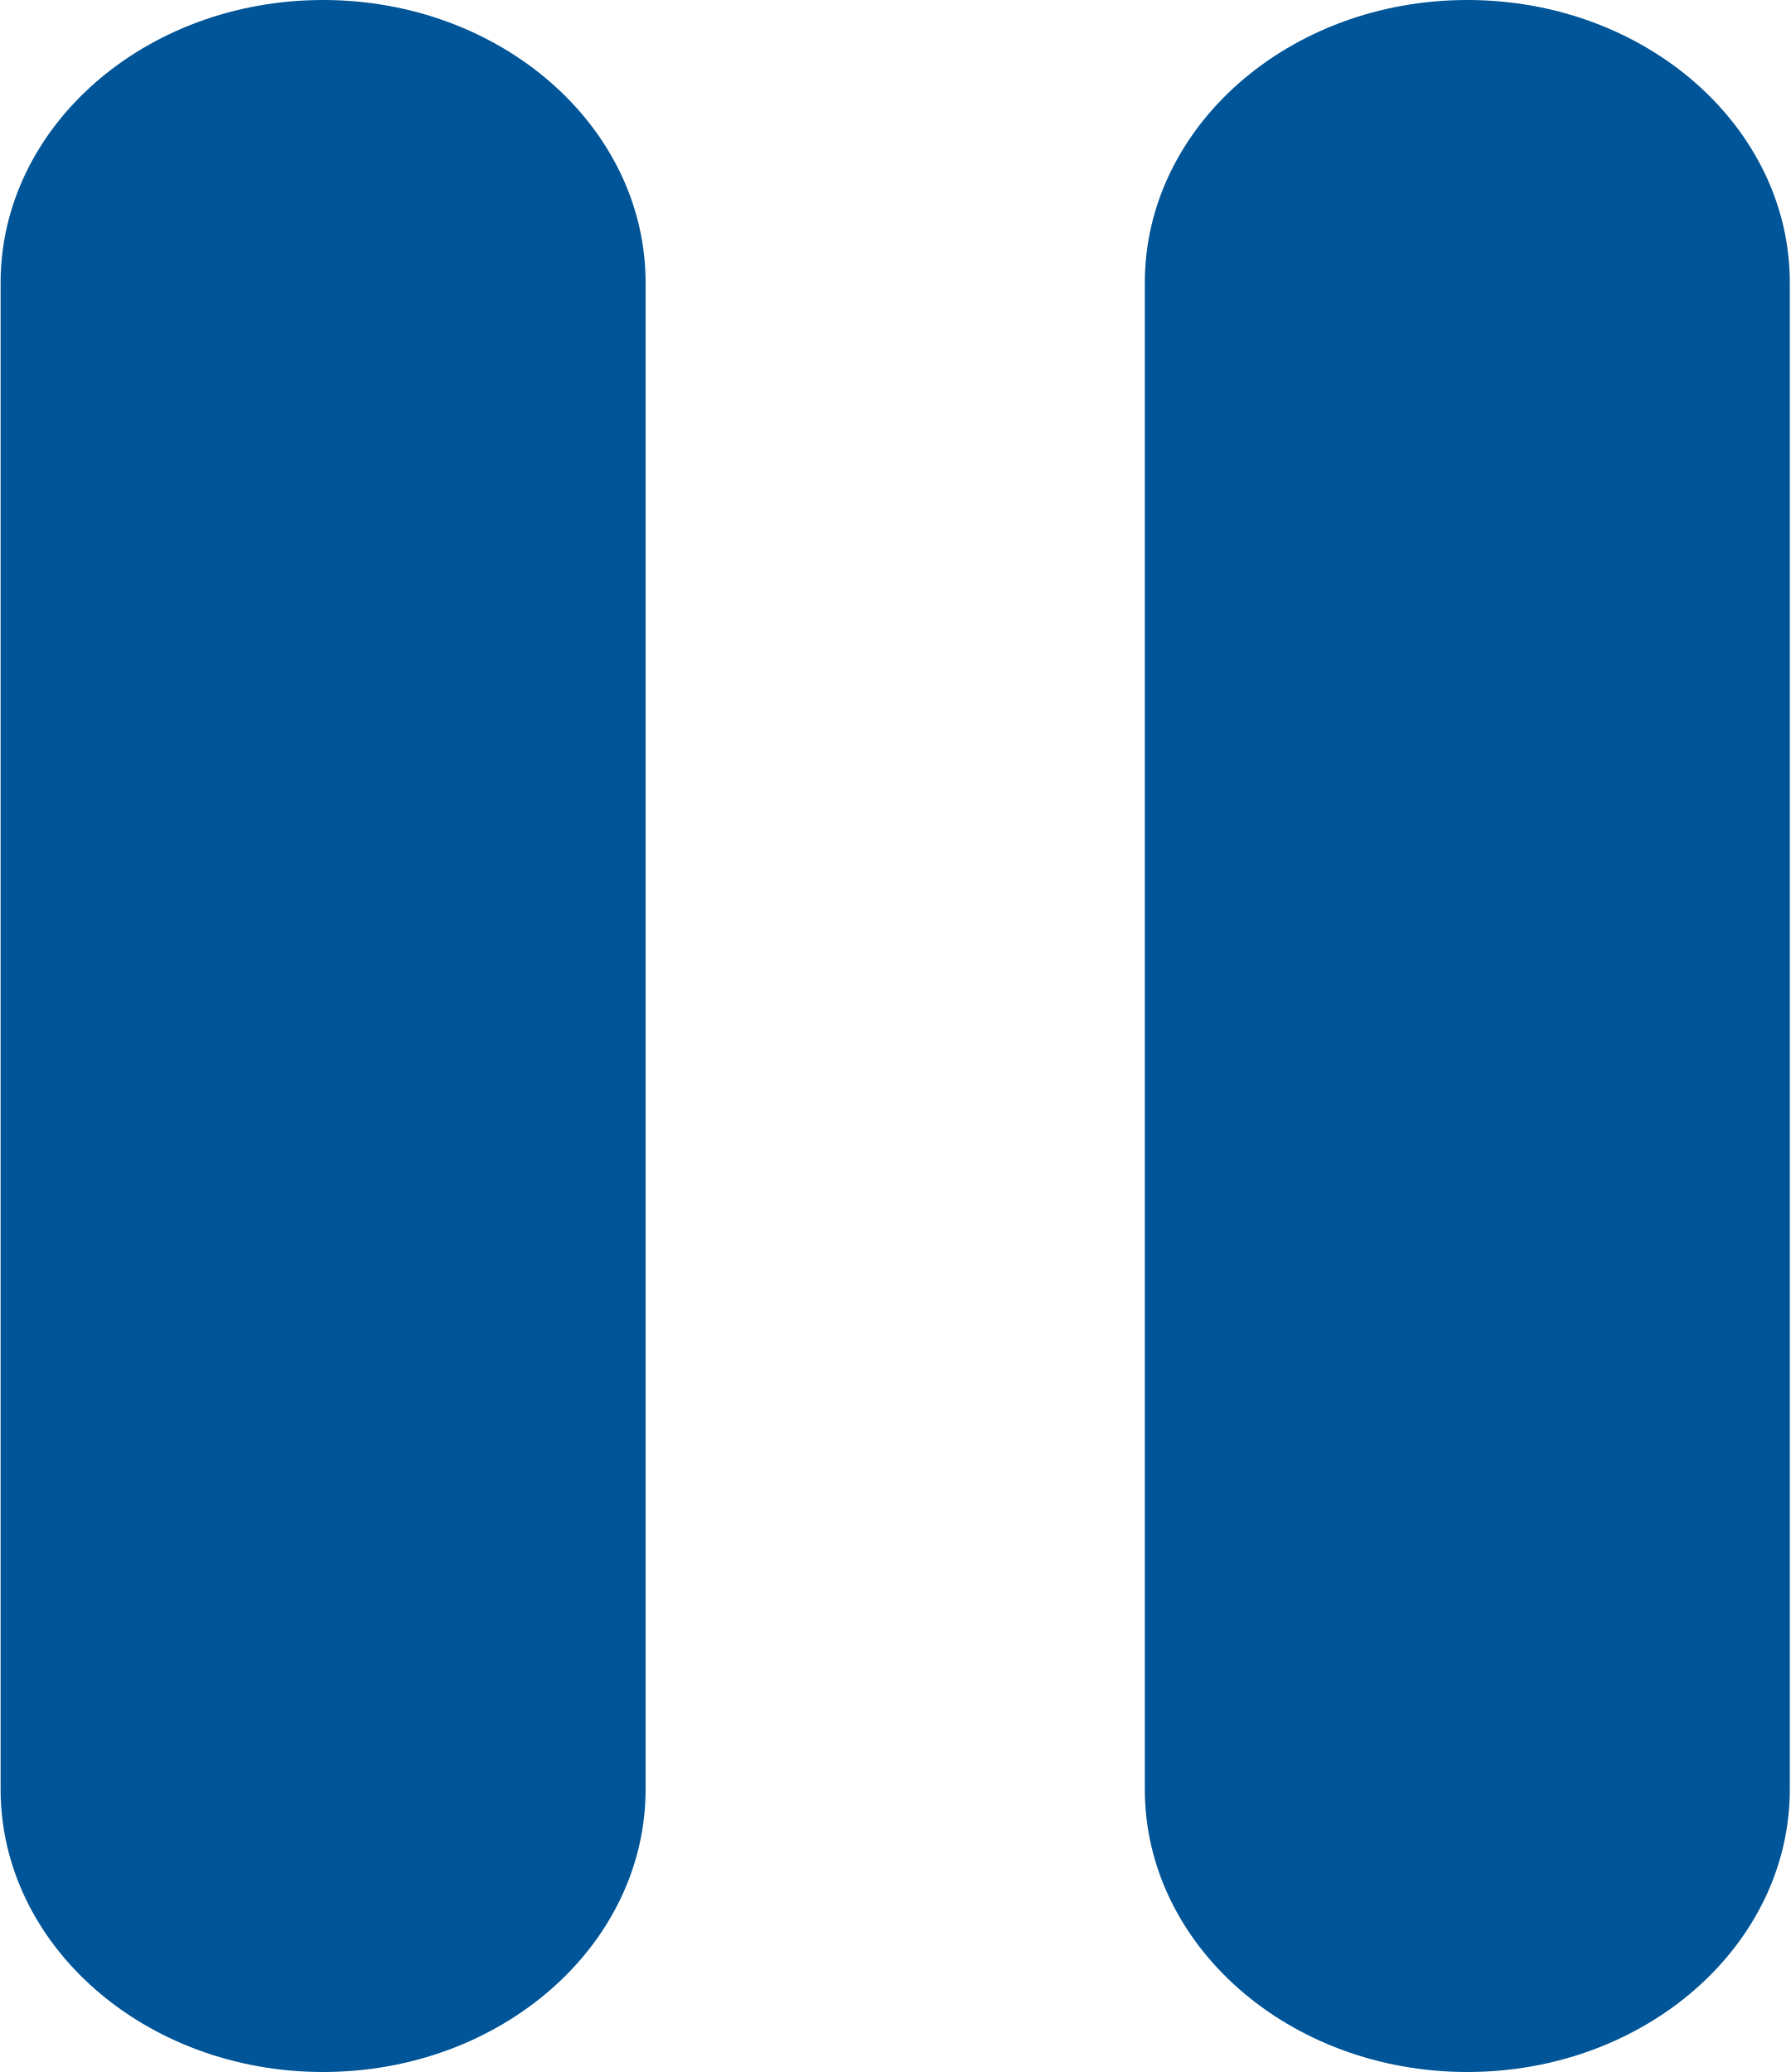
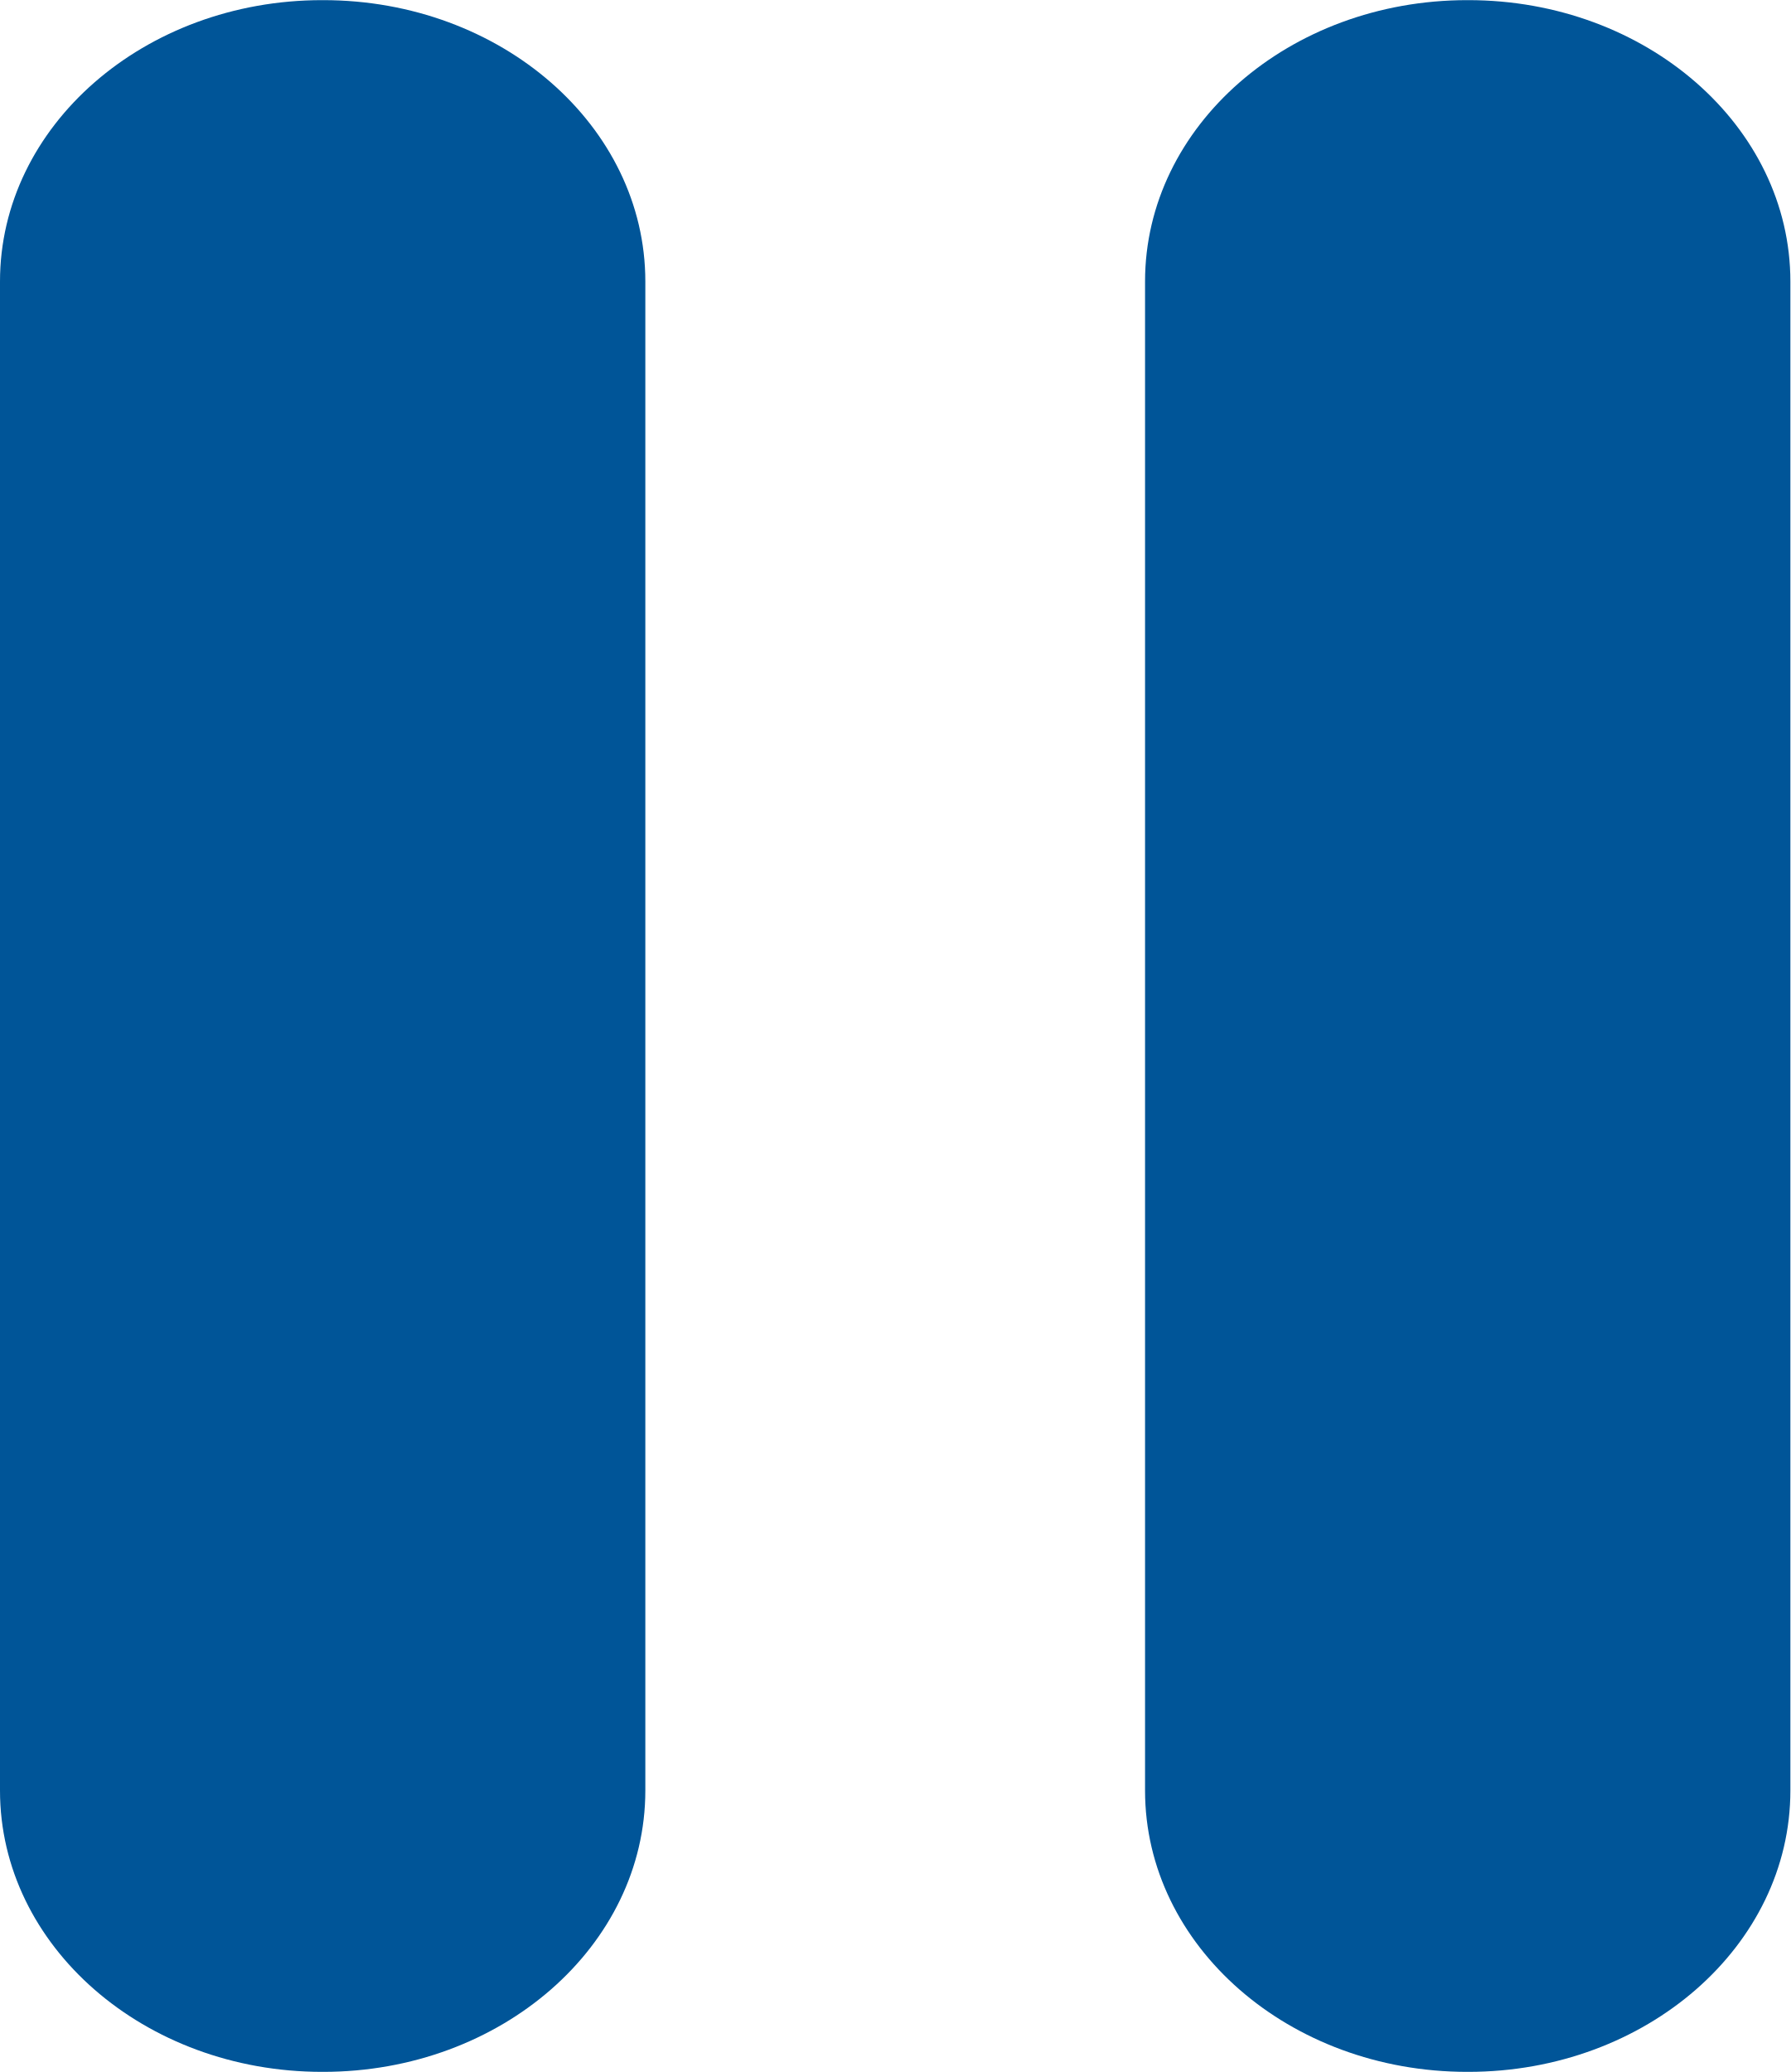
- <svg xmlns="http://www.w3.org/2000/svg" xml:space="preserve" width="29.171cm" height="33.758cm" version="1.1" style="shape-rendering:geometricPrecision; text-rendering:geometricPrecision; image-rendering:optimizeQuality; fill-rule:evenodd; clip-rule:evenodd" viewBox="0 0 405 469">
+ <svg xmlns="http://www.w3.org/2000/svg" xml:space="preserve" width="15.152cm" height="17.535cm" version="1.1" style="shape-rendering:geometricPrecision; text-rendering:geometricPrecision; image-rendering:optimizeQuality; fill-rule:evenodd; clip-rule:evenodd" viewBox="0 0 1623 1878">
  <defs>
    <style type="text/css">
   
    .fil0 {fill:#005598}
   
  </style>
  </defs>
  <g id="Layer_x0020_1">
-     <g id="_1829309867648">
-       <rect class="fil0" width="146" height="469" rx="73" ry="64" />
-       <rect class="fil0" x="259" width="146" height="469" rx="73" ry="64" />
+     <g id="_2006524116816">
+       <rect class="fil0" width="585" height="1878" rx="292" ry="255" />
+       <rect class="fil0" x="1038" width="585" height="1878" rx="292" ry="255" />
    </g>
  </g>
</svg>
